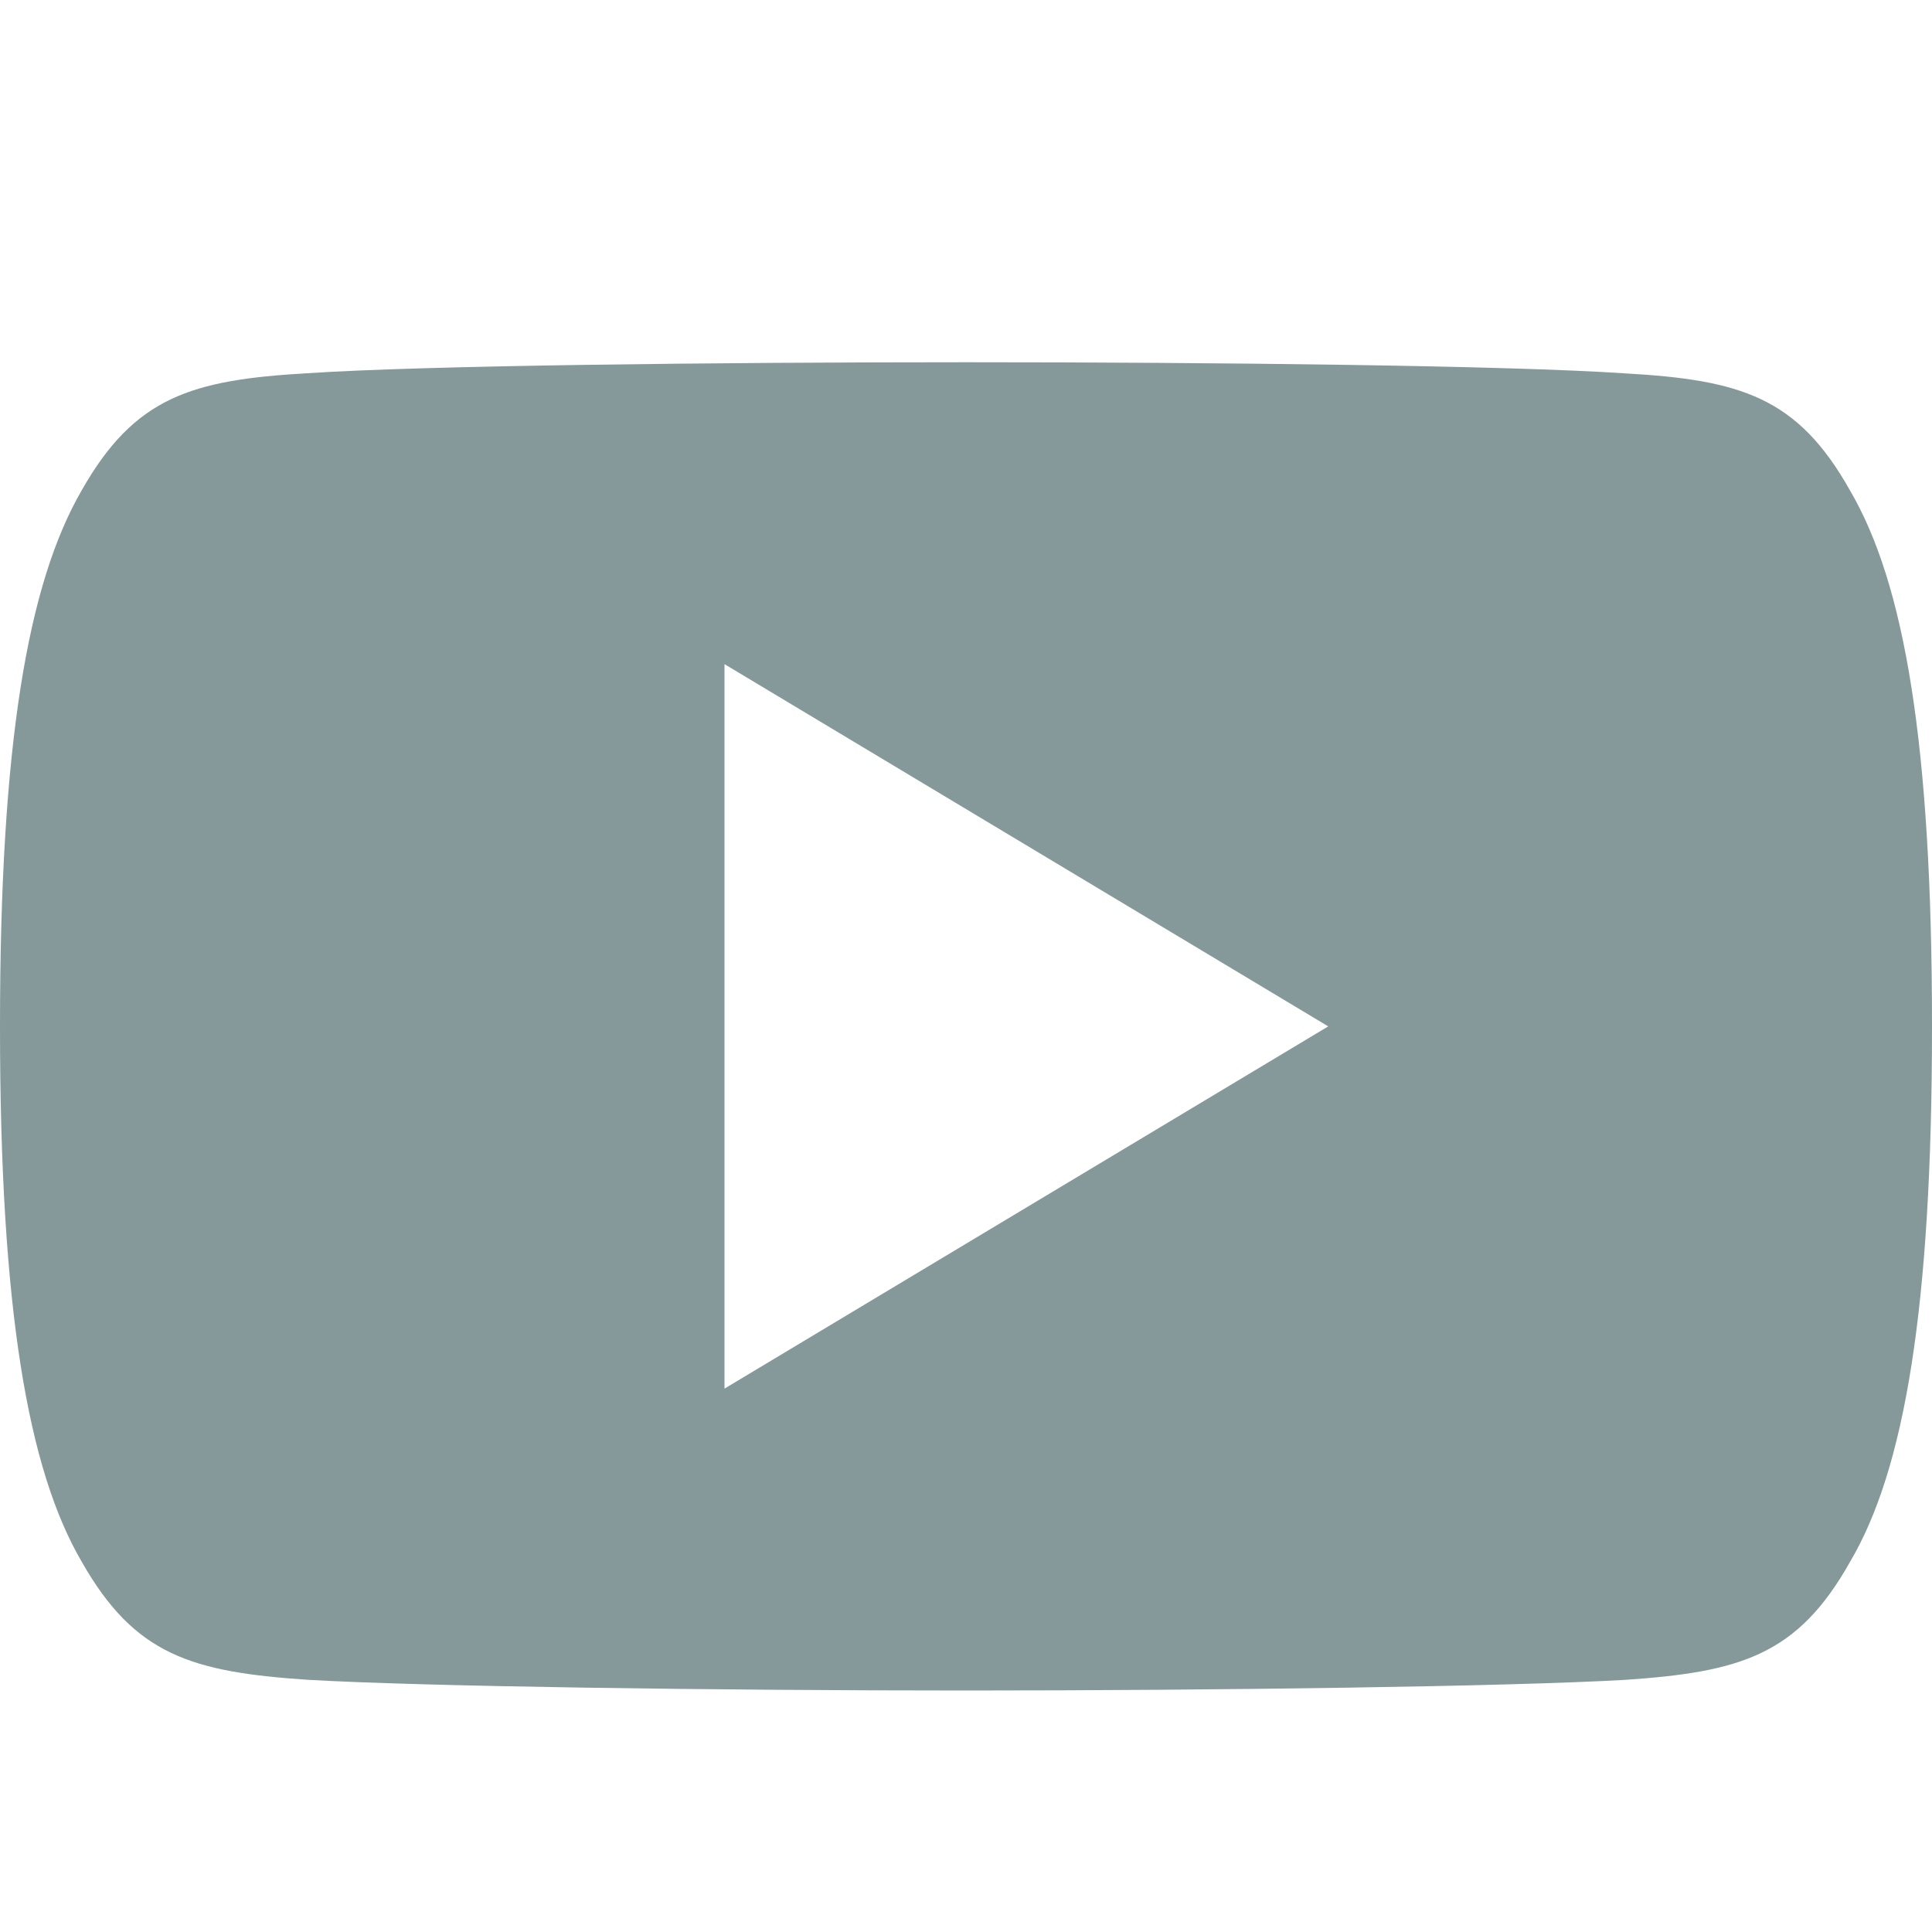
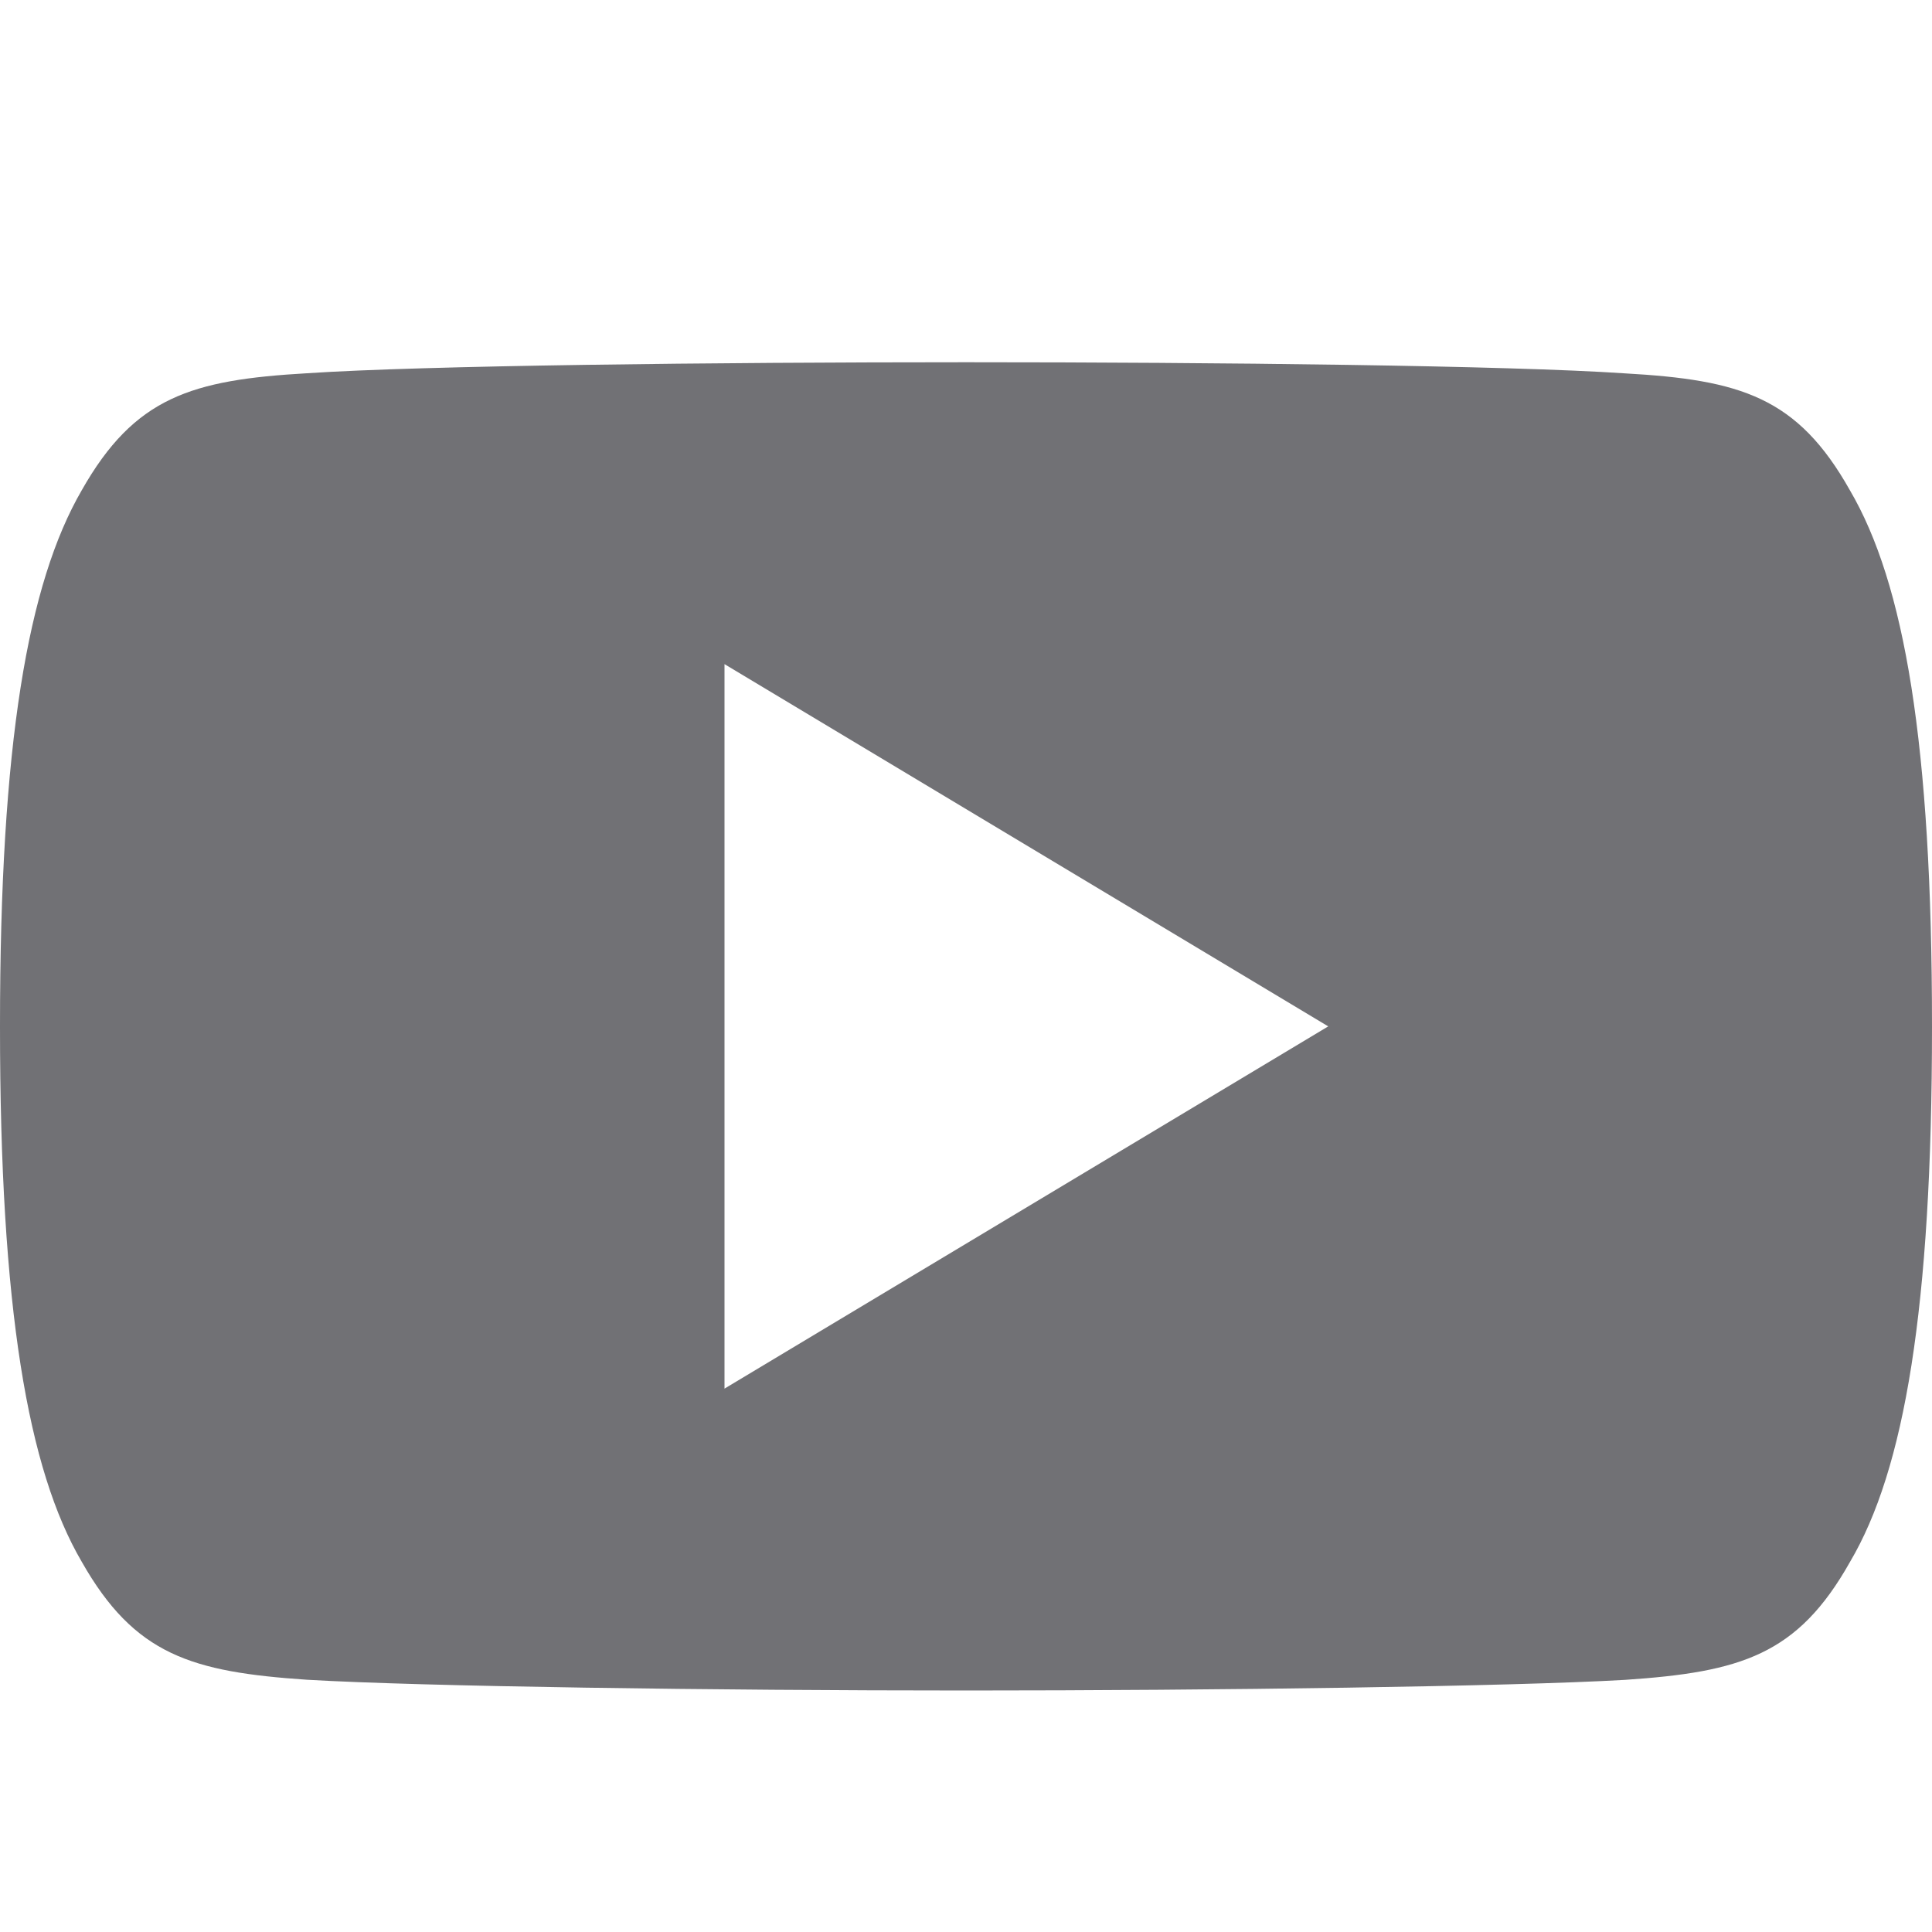
<svg xmlns="http://www.w3.org/2000/svg" viewBox="0 0 16 16" id="Youtube">
-   <path fill-rule="evenodd" d="M15.32 4.06c-.434-.772-.905-.914-1.864-.968C12.498 3.027 10.089 3 8.002 3c-2.091 0-4.501.027-5.458.091-.957.055-1.429.196-1.867.969C.23 4.831 0 6.159 0 8.497v.008c0 2.328.23 3.666.677 4.429.438.772.909.912 1.866.977.958.056 3.368.089 5.459.089 2.087 0 4.496-.033 5.455-.088.959-.065 1.43-.205 1.864-.977.451-.763.679-2.101.679-4.429v-.008c0-2.339-.228-3.667-.68-4.438zM6 11.5v-6l5 3-5 3z" clip-rule="evenodd" fill="#85999b" class="color000000 svgShape" />
+   <path fill-rule="evenodd" d="M15.32 4.06c-.434-.772-.905-.914-1.864-.968C12.498 3.027 10.089 3 8.002 3c-2.091 0-4.501.027-5.458.091-.957.055-1.429.196-1.867.969C.23 4.831 0 6.159 0 8.497v.008c0 2.328.23 3.666.677 4.429.438.772.909.912 1.866.977.958.056 3.368.089 5.459.089 2.087 0 4.496-.033 5.455-.088.959-.065 1.43-.205 1.864-.977.451-.763.679-2.101.679-4.429v-.008c0-2.339-.228-3.667-.68-4.438zM6 11.5v-6l5 3-5 3z" clip-rule="evenodd" fill="#717175" class="color000000 svgShape" />
</svg>
